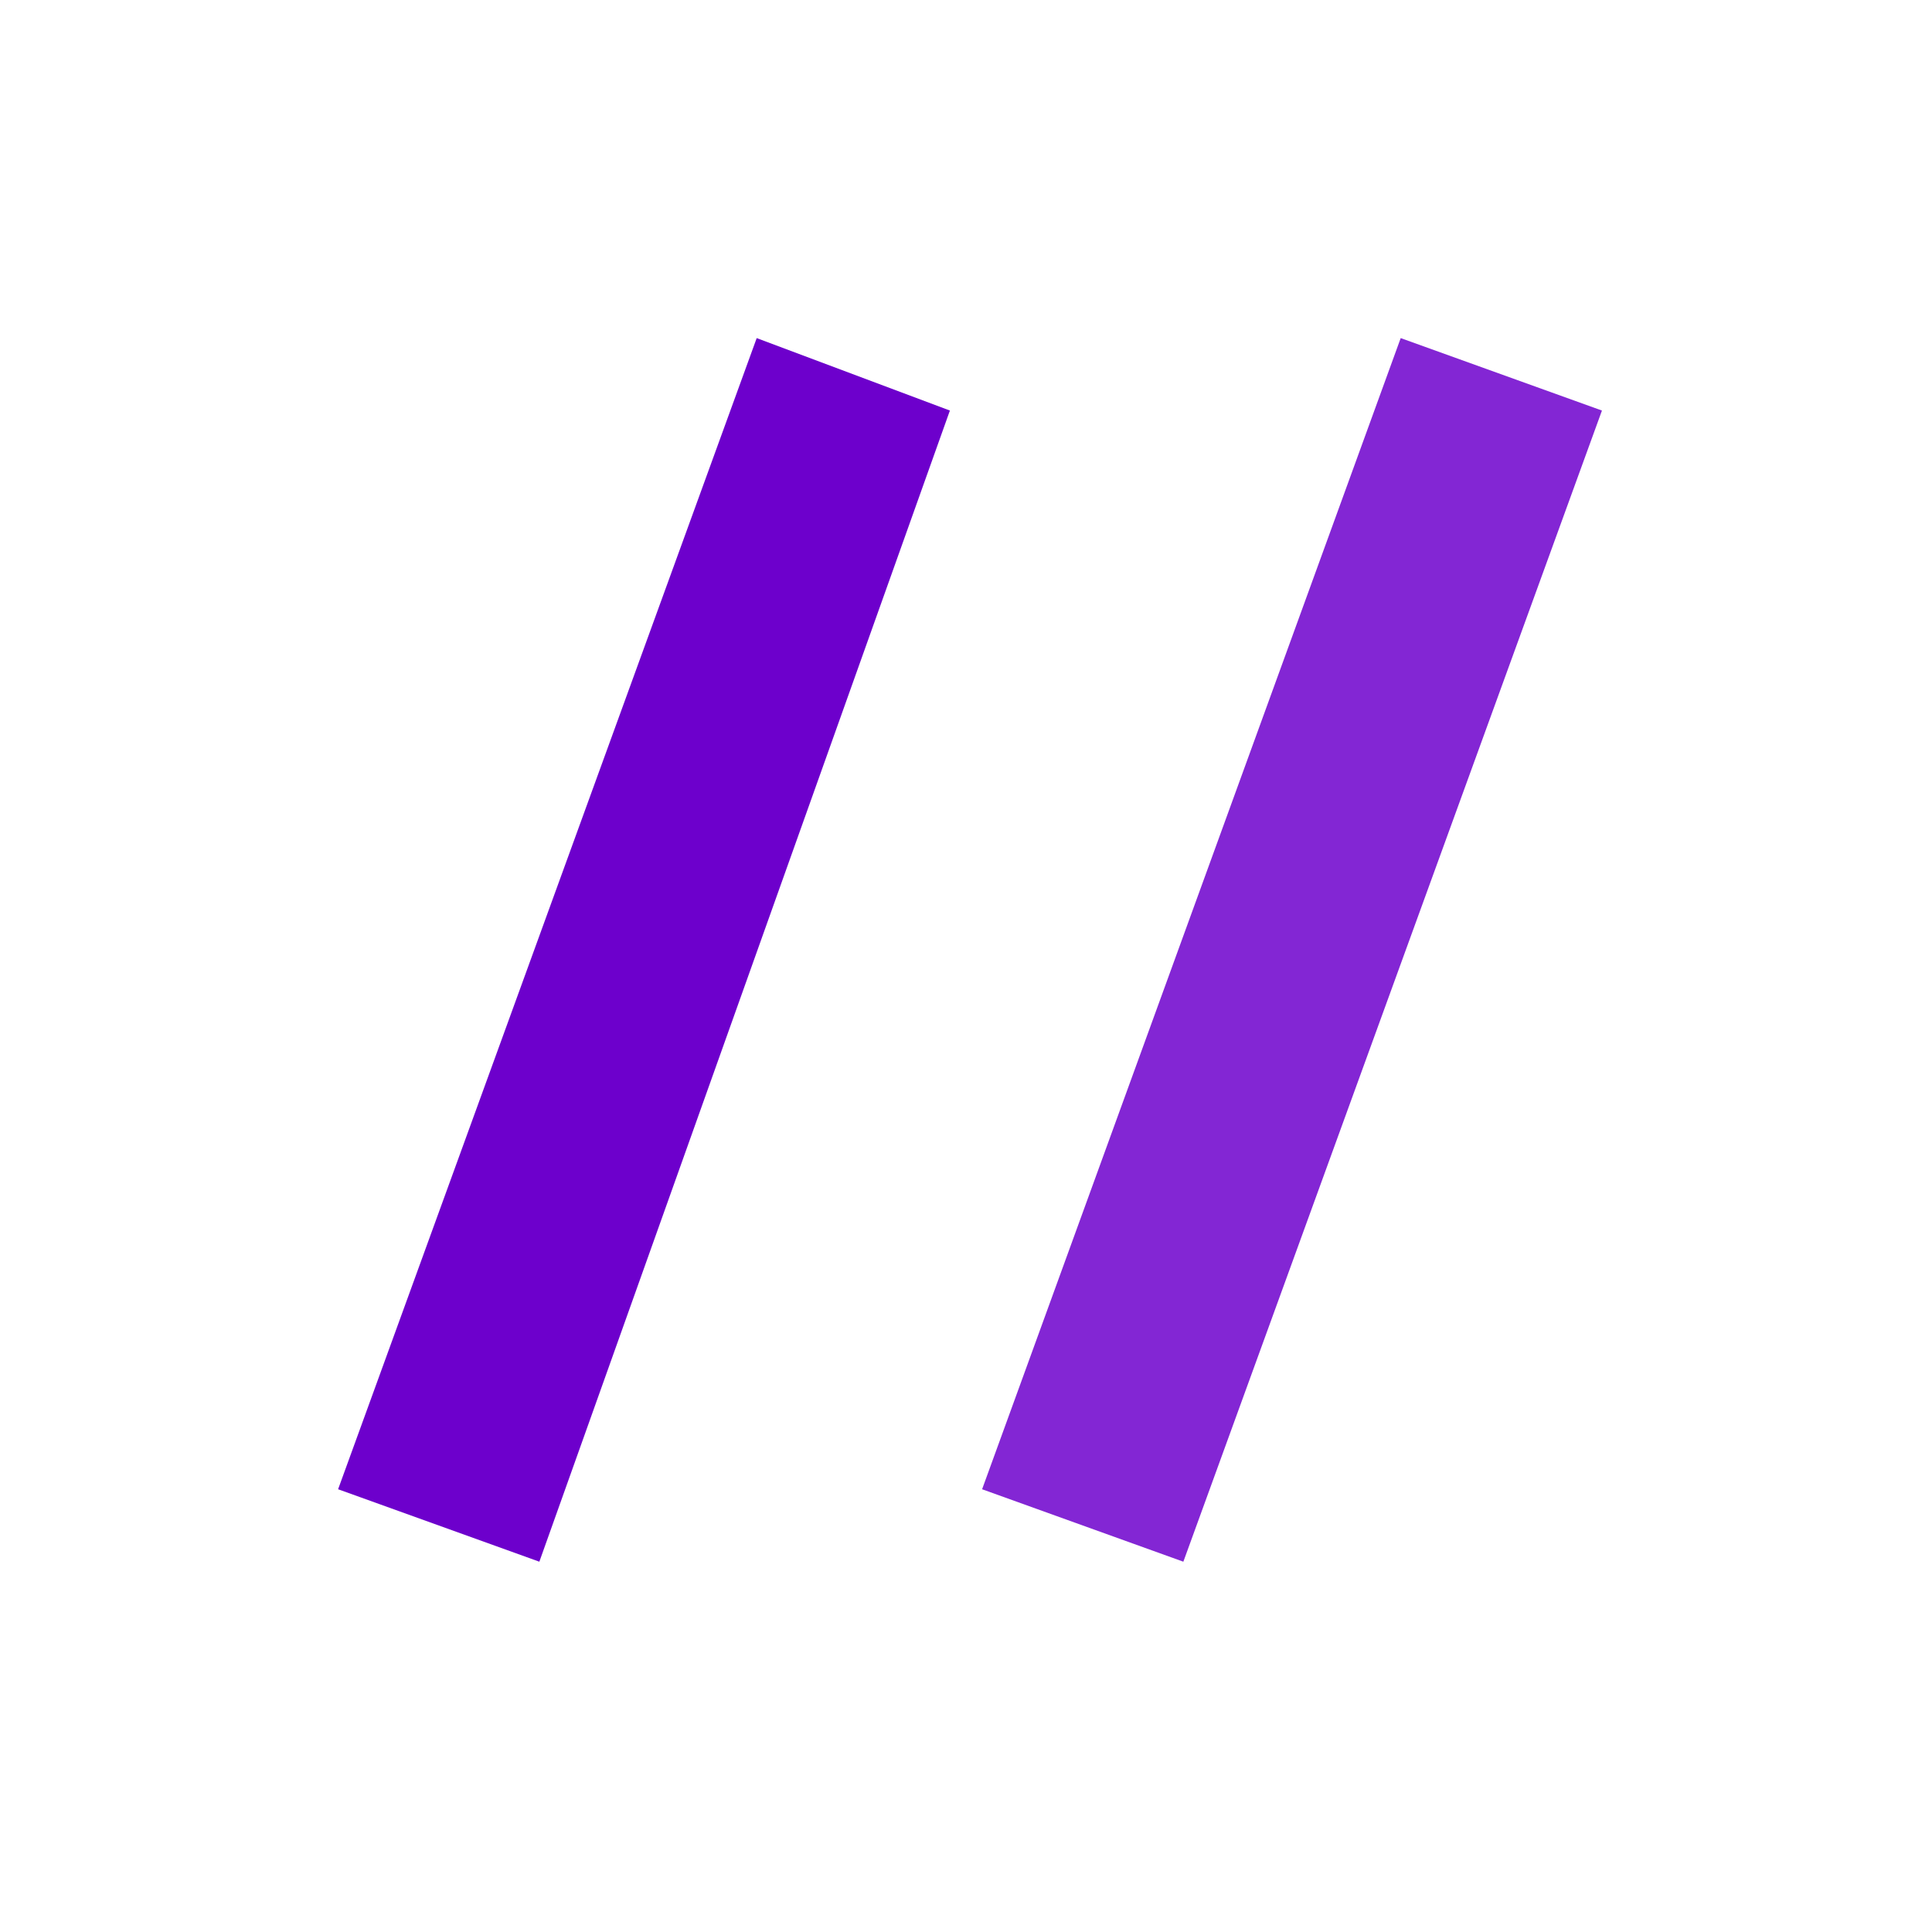
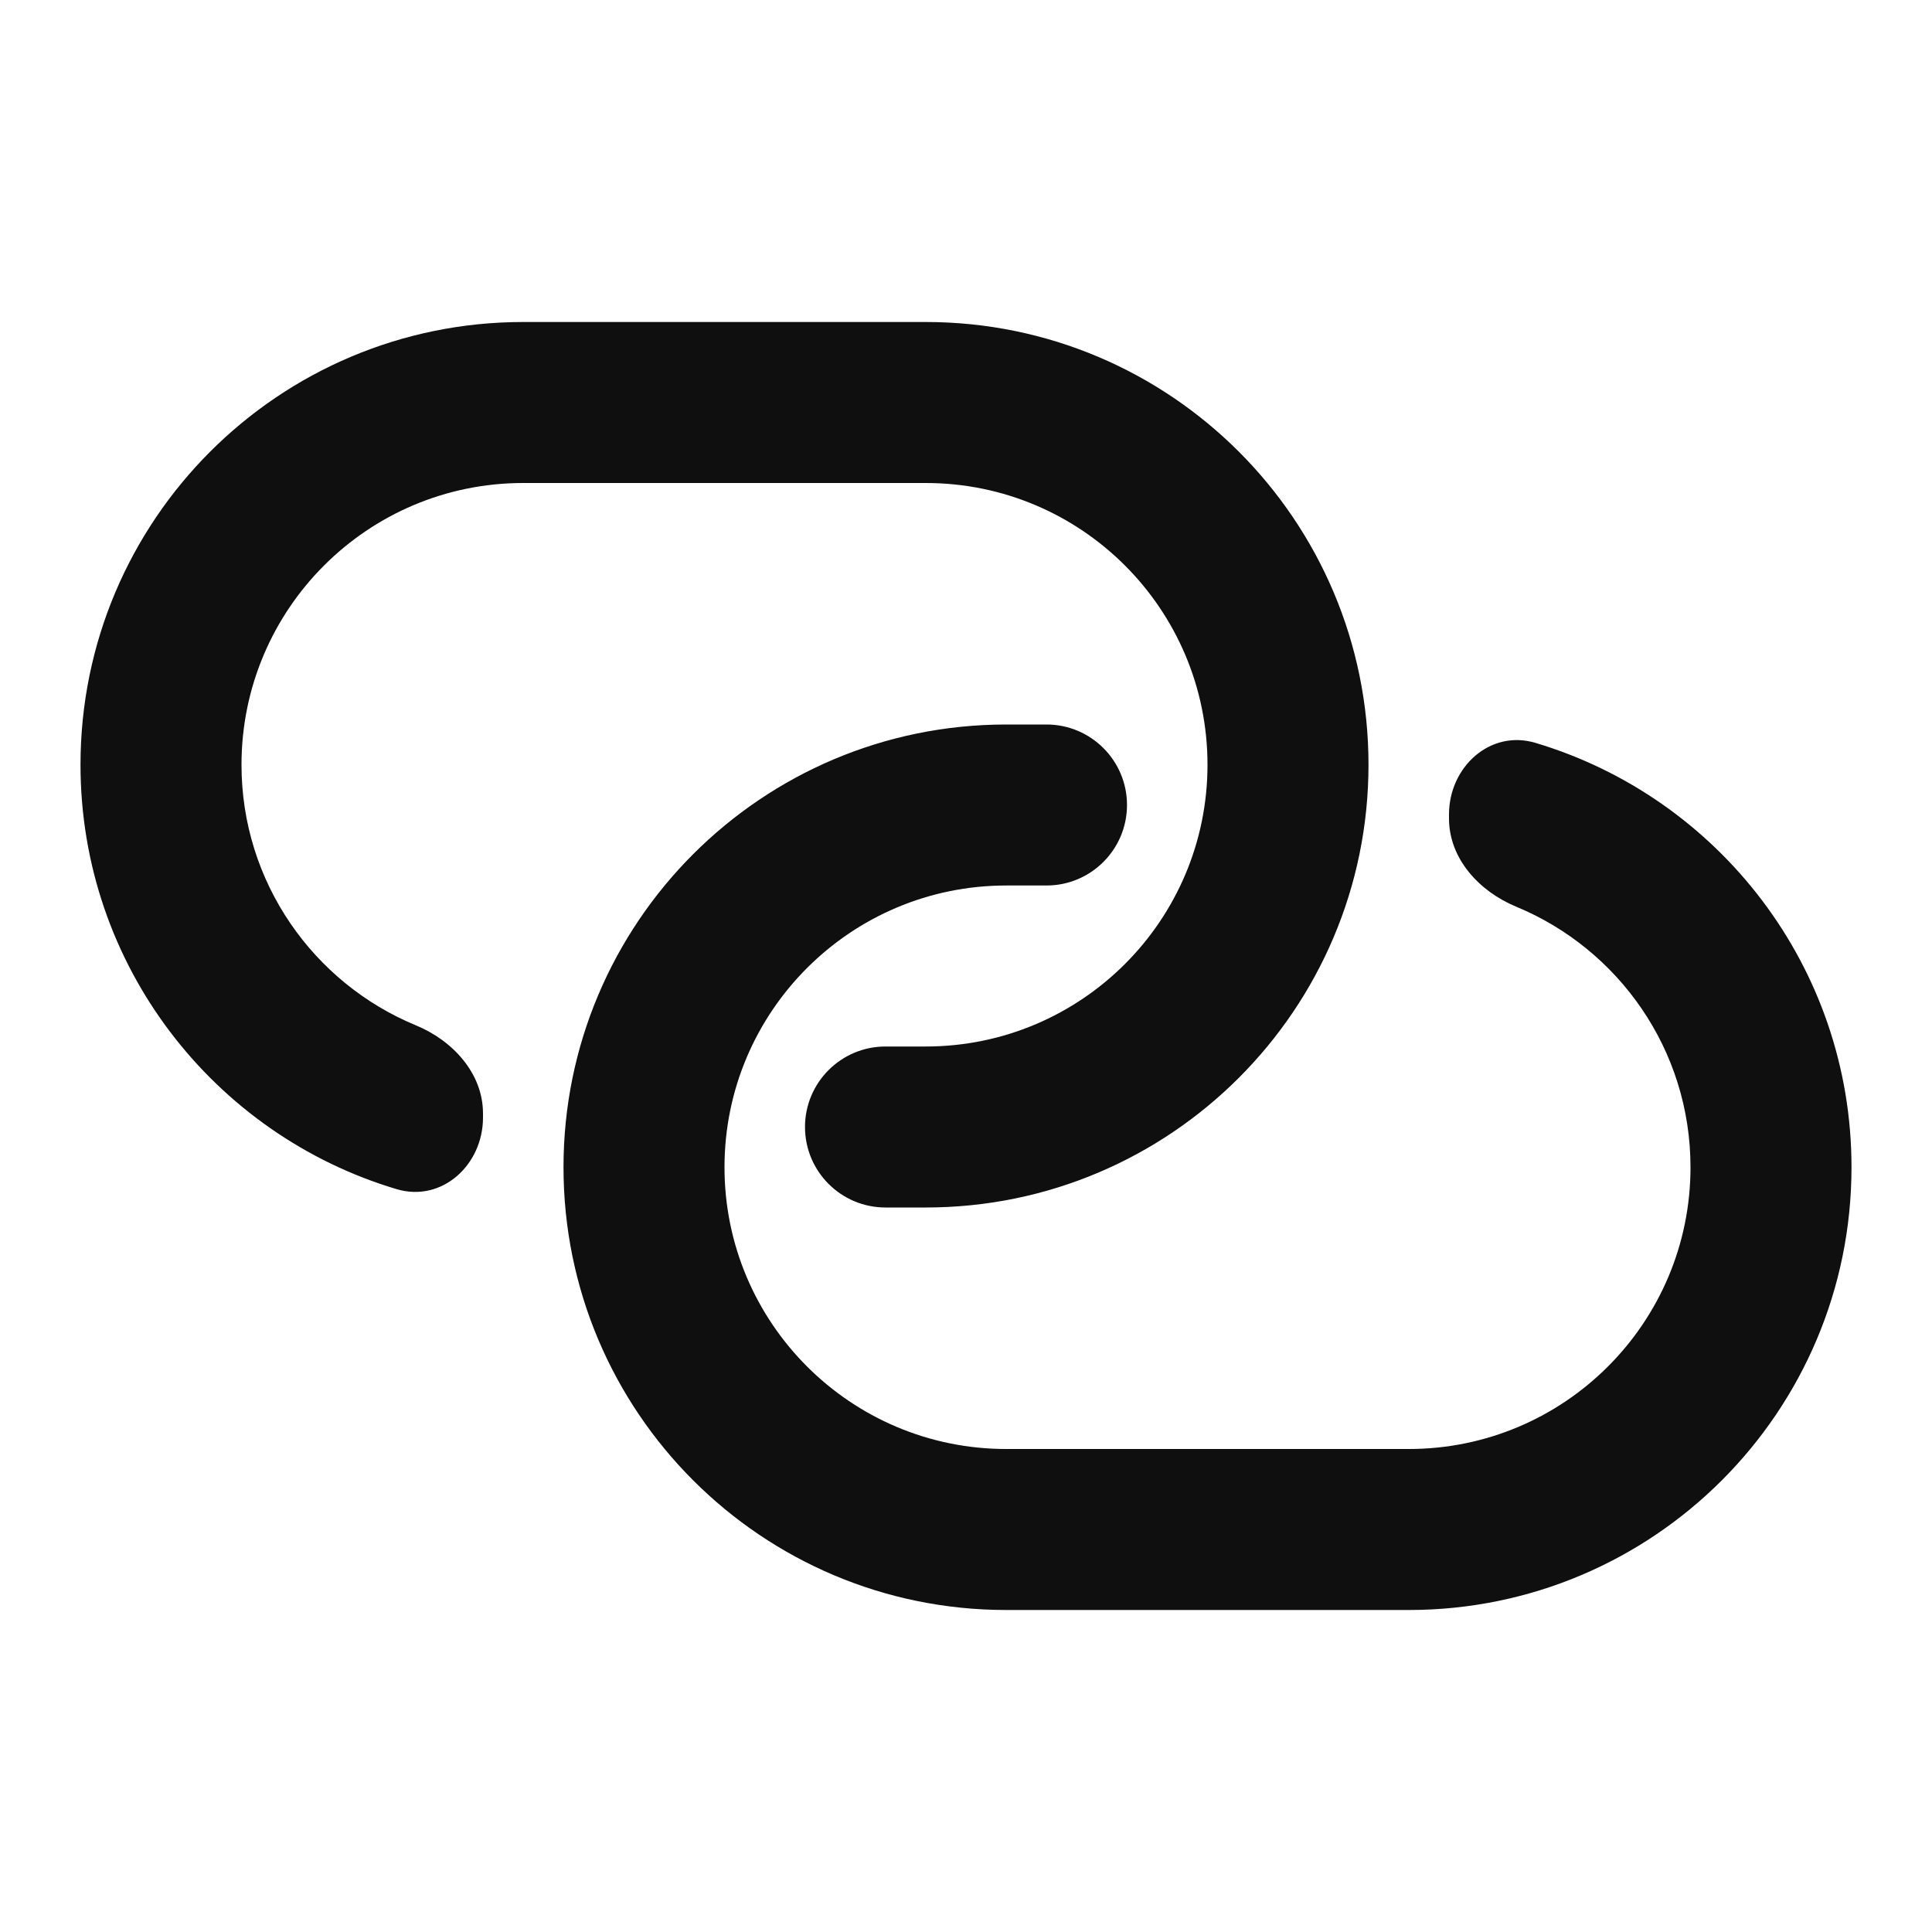
- <svg xmlns="http://www.w3.org/2000/svg" viewBox="0 0 24 24" role="img" aria-label="Make">
-   <path fill="#6D00CC" d="M4.2 18.5 9.4 4.2l2.4.9-5.1 14.3-2.5-.9z" />
-   <path fill="#6D00CC" d="M12.2 18.5 17.4 4.2l2.5.9-5.2 14.3-2.5-.9z" opacity=".85" />
+ <svg xmlns="http://www.w3.org/2000/svg" viewBox="0 0 24 24" fill="none">
+   <path d="M14 10C14 9.448 13.552 9 13 9H12.5C9.462 9 7 11.462 7 14.5C7 17.538 9.462 20 12.5 20H17.5C20.538 20 23 17.538 23 14.5C23 12.009 21.344 9.905 19.073 9.228C18.51 9.06 18 9.529 18 10.117V10.168C18 10.666 18.375 11.073 18.834 11.263C20.105 11.788 21 13.04 21 14.5C21 16.433 19.433 18 17.5 18H12.5C10.567 18 9 16.433 9 14.5C9 12.567 10.567 11 12.5 11H13C13.552 11 14 10.552 14 10Z" fill="#0F0F0F" />
+   <path d="M11.5 4C14.538 4 17 6.462 17 9.5C17 12.538 14.538 15 11.5 15H11C10.448 15 10 14.552 10 14C10 13.448 10.448 13 11 13H11.5C13.433 13 15 11.433 15 9.5C15 7.567 13.433 6 11.5 6H6.5C4.567 6 3 7.567 3 9.5C3 10.96 3.895 12.212 5.166 12.737C5.625 12.926 6 13.334 6 13.832V13.883C6 14.471 5.49 14.94 4.927 14.772C2.656 14.095 1 11.991 1 9.5C1 6.462 3.462 4 6.5 4H11.5Z" fill="#0F0F0F" />
</svg>
